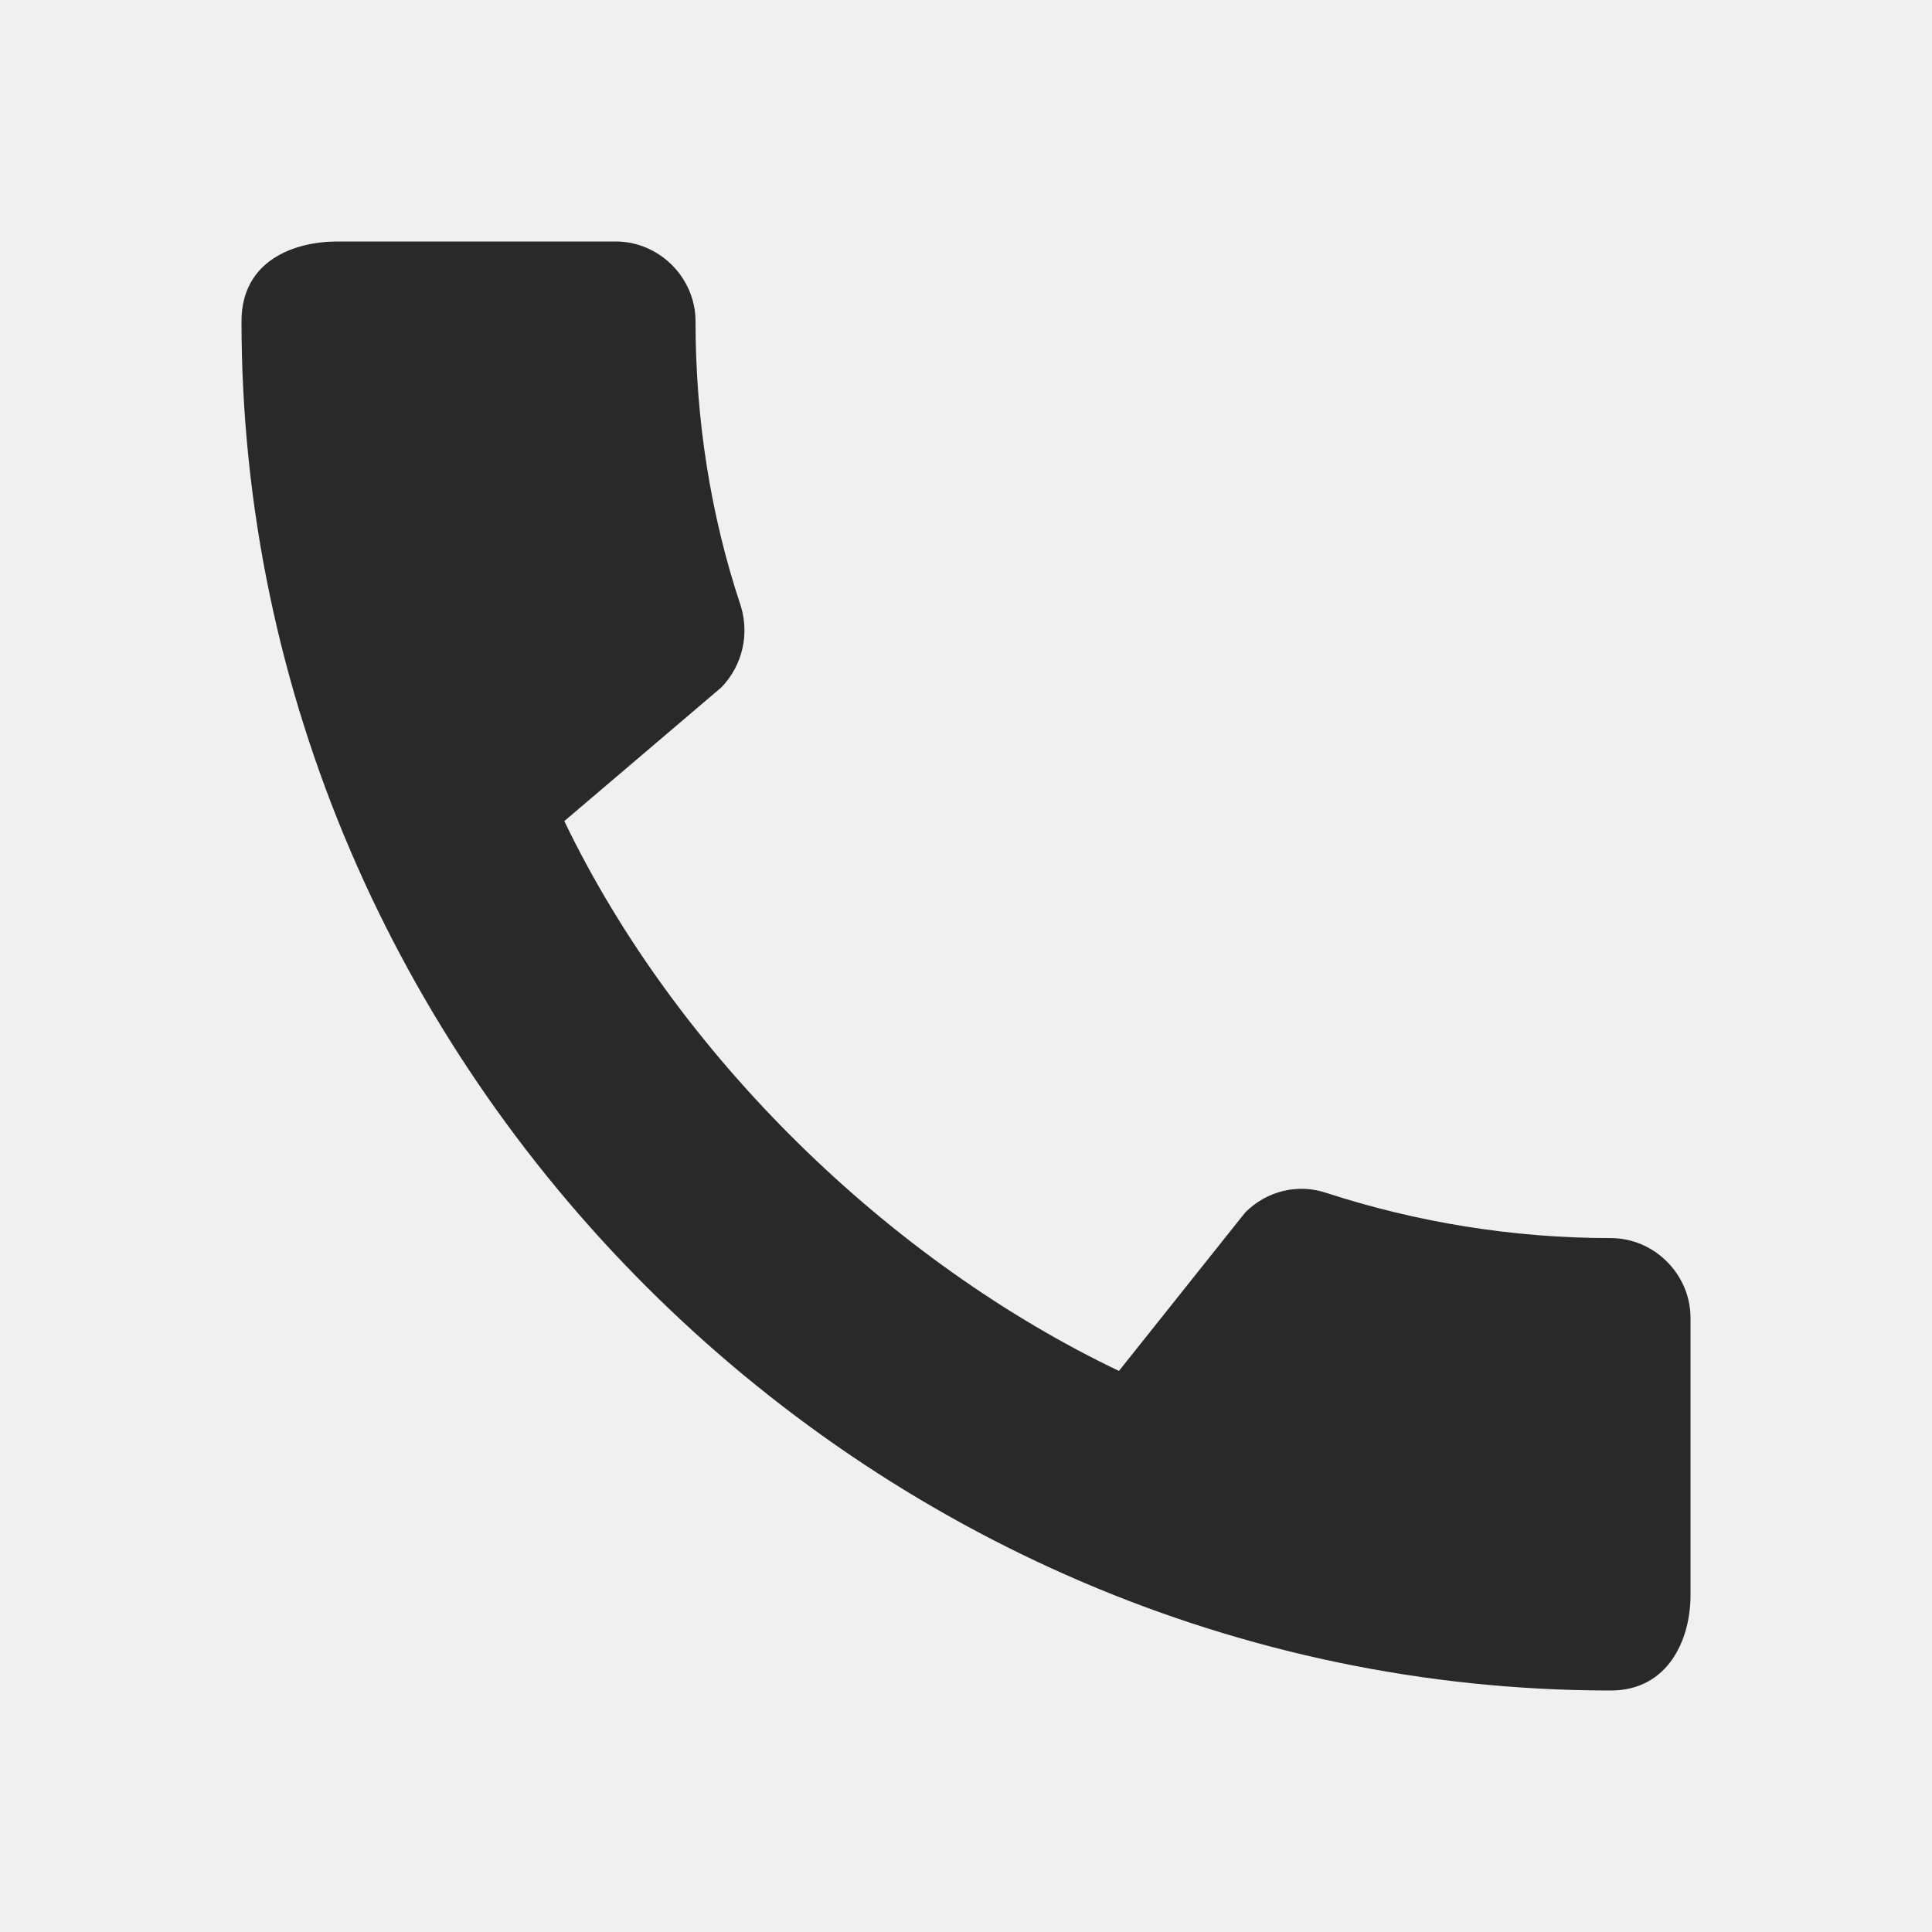
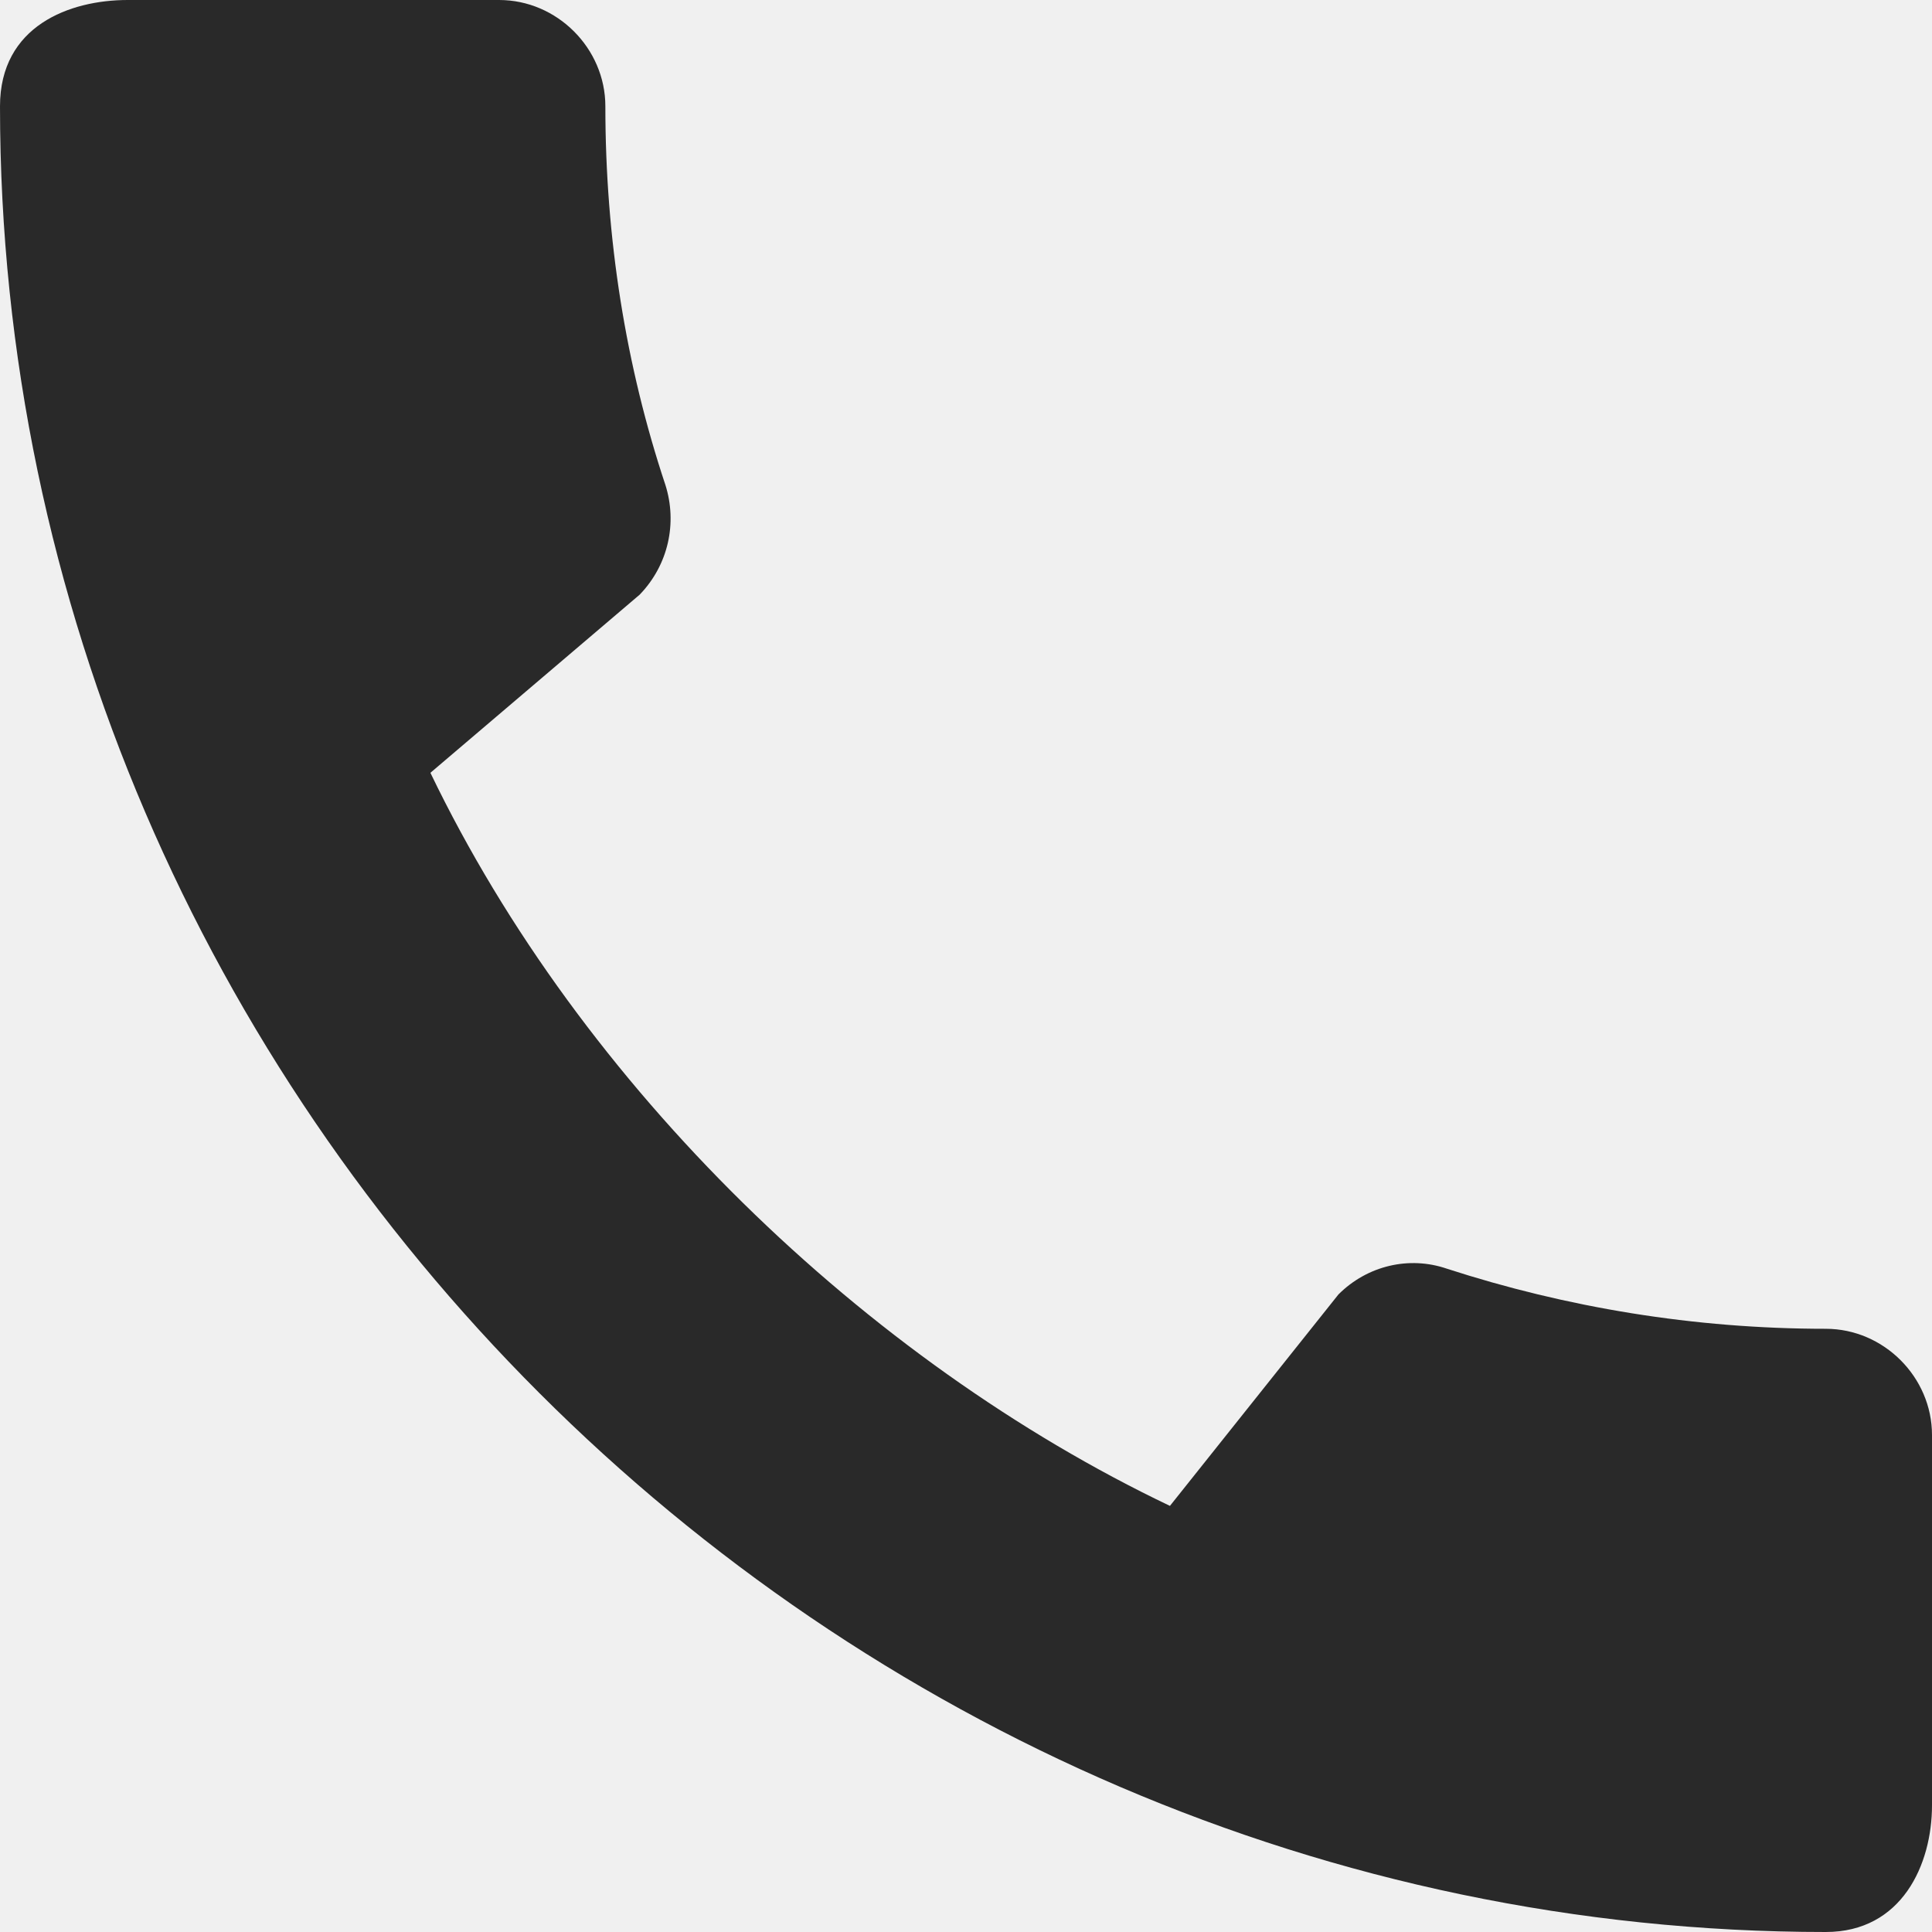
- <svg xmlns="http://www.w3.org/2000/svg" width="24" height="24" viewBox="0 0 24 24" fill="none">
-   <g clip-path="url(#clip0_6703_302)">
-     <path d="M20.01 15.38C18.78 15.38 17.59 15.18 16.48 14.82C16.13 14.7 15.74 14.79 15.47 15.06L13.9 17.03C11.07 15.68 8.42 13.13 7.01 10.2L8.96 8.54C9.23 8.26 9.31 7.87 9.2 7.52C8.83 6.41 8.64 5.22 8.64 3.99C8.64 3.45 8.19 3 7.65 3H4.19C3.65 3 3 3.24 3 3.99C3 13.28 10.73 21 20.01 21C20.72 21 21 20.37 21 19.82V16.37C21 15.83 20.55 15.38 20.01 15.38Z" fill="#292929" />
-   </g>
-   <defs>
-     <clipPath id="clip0_6703_302">
-       <rect width="24" height="24" fill="white" />
-     </clipPath>
-   </defs>
+ <svg xmlns="http://www.w3.org/2000/svg" width="18" height="18" viewBox="3 3 18 18" fill="none">
+   <path d="M20.01 15.38C18.78 15.38 17.59 15.18 16.48 14.82C16.13 14.7 15.74 14.79 15.47 15.06L13.9 17.03C11.07 15.68 8.42 13.13 7.01 10.2L8.96 8.54C9.23 8.26 9.31 7.87 9.2 7.52C8.83 6.41 8.64 5.22 8.64 3.99C8.64 3.45 8.19 3 7.65 3H4.19C3.65 3 3 3.24 3 3.99C3 13.28 10.73 21 20.01 21C20.72 21 21 20.37 21 19.82V16.37C21 15.83 20.55 15.38 20.01 15.38Z" fill="#292929" />
</svg>
